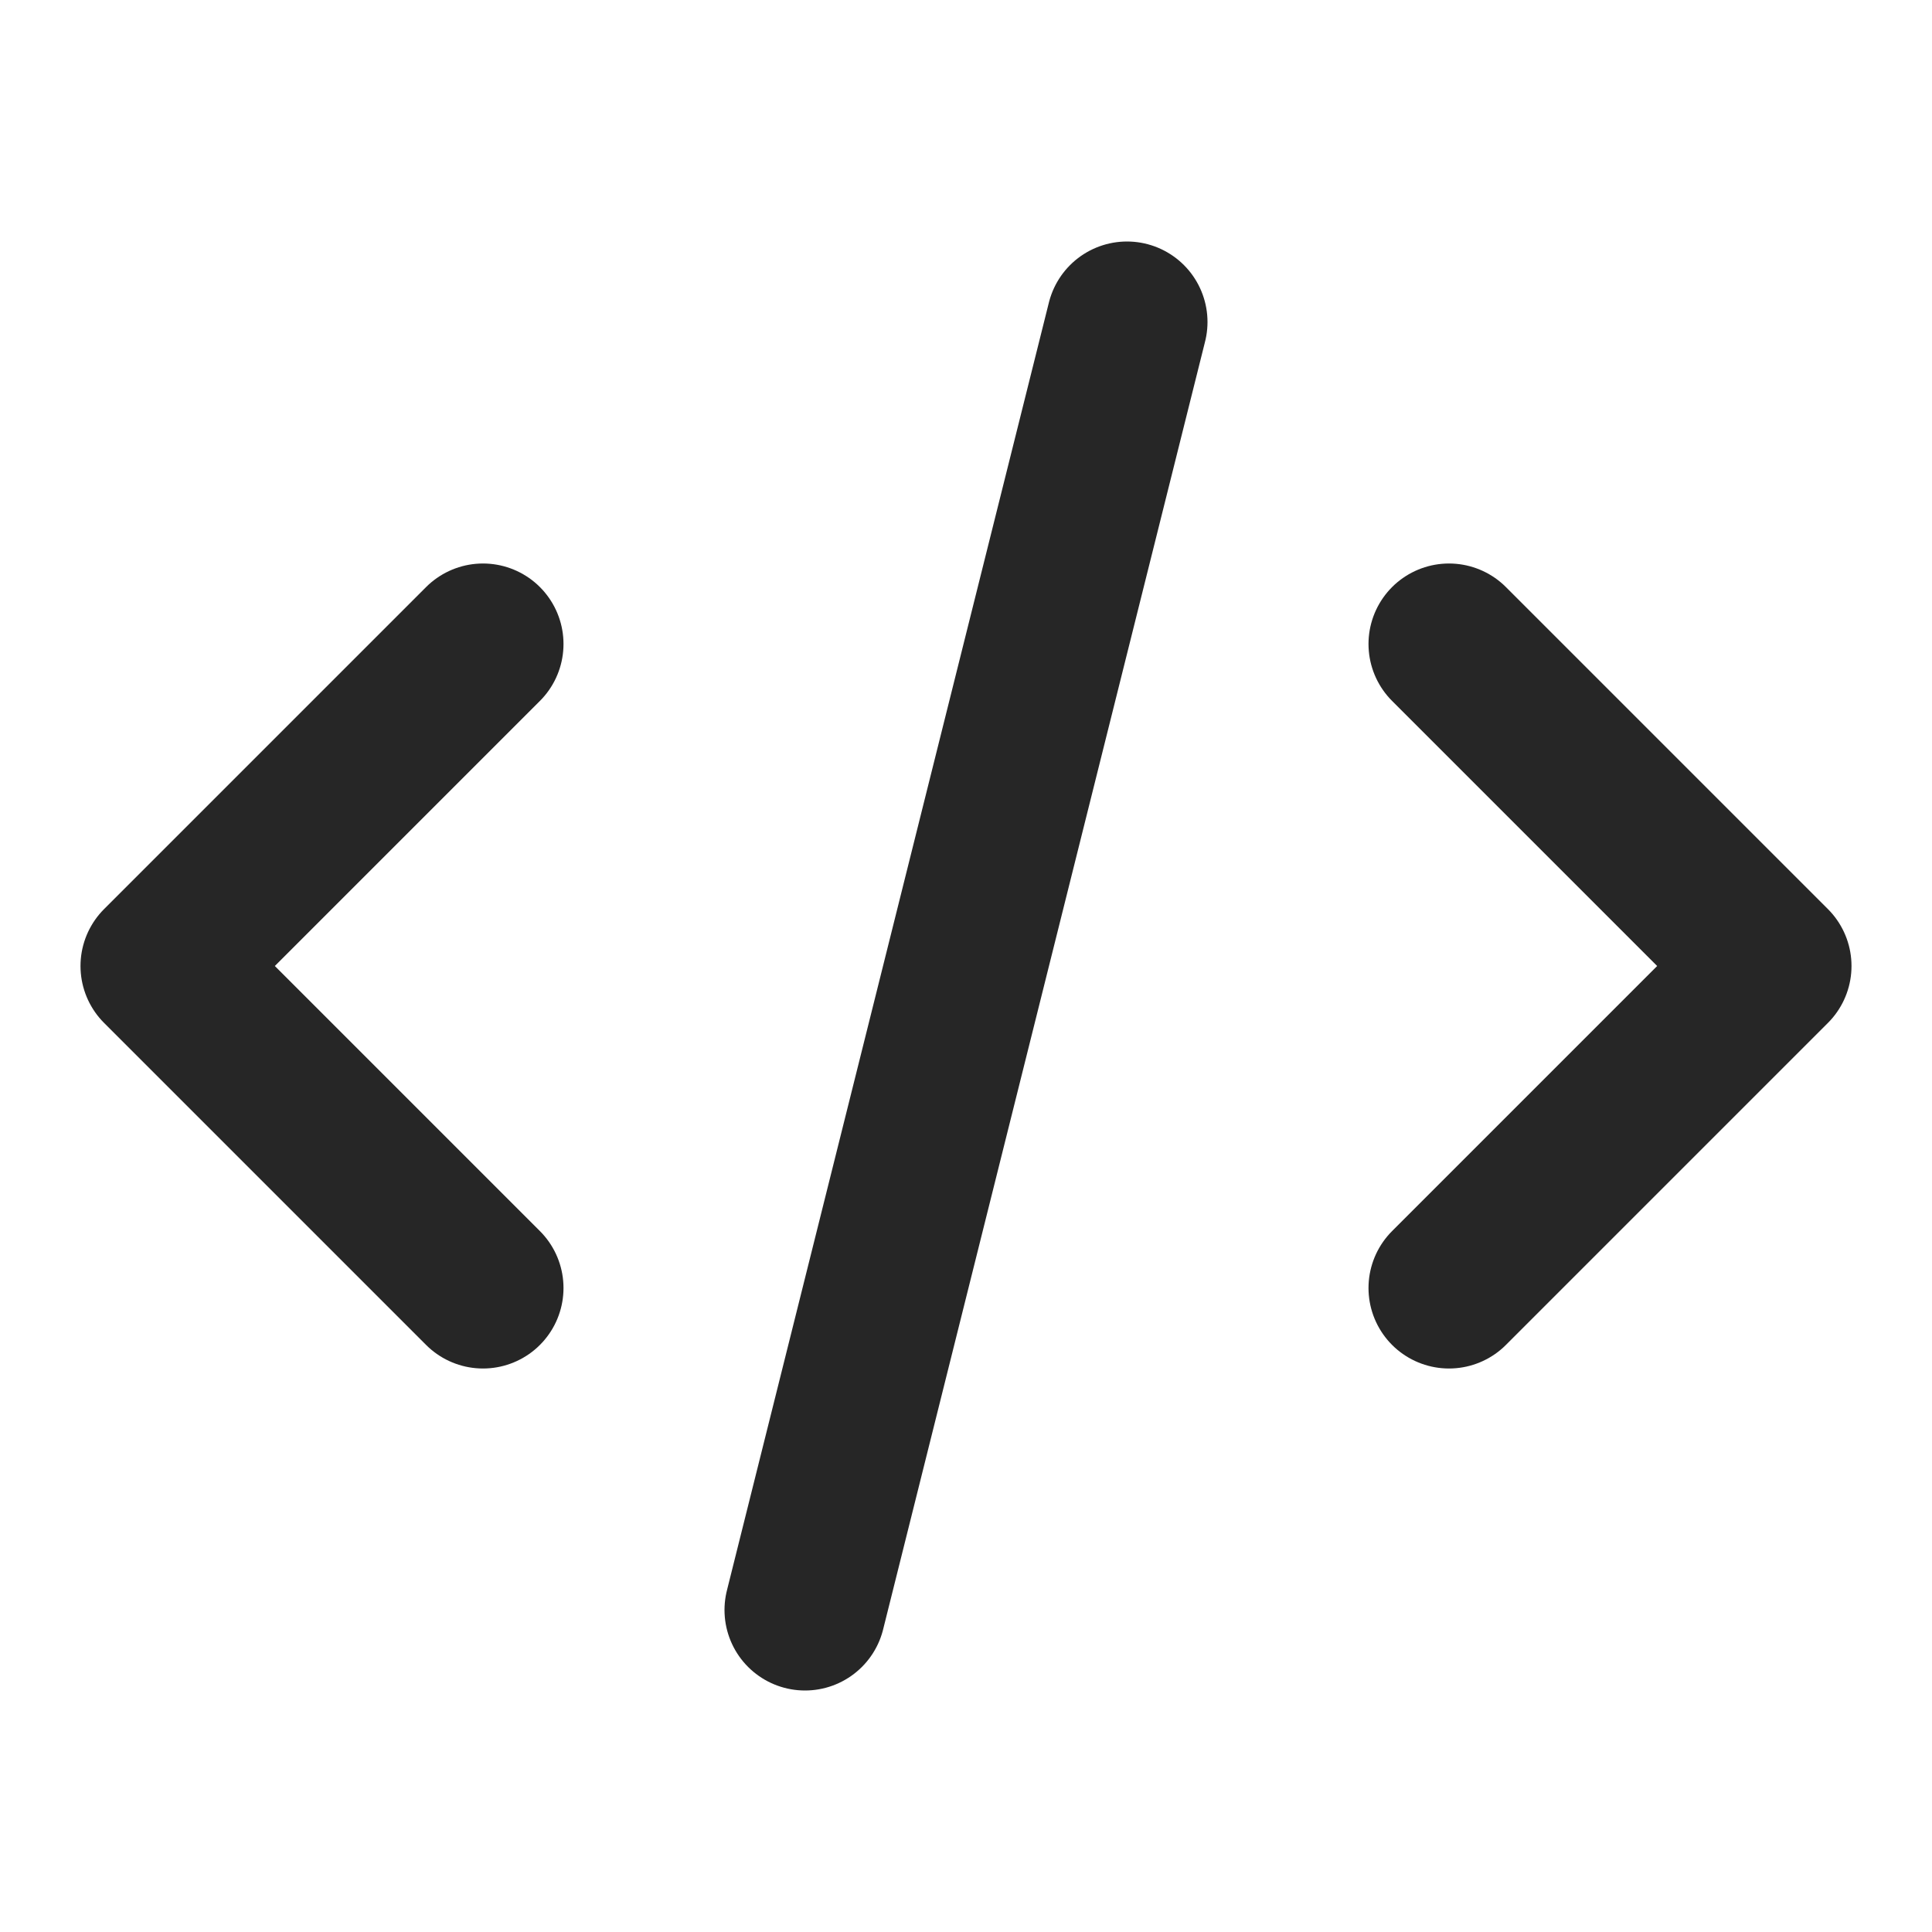
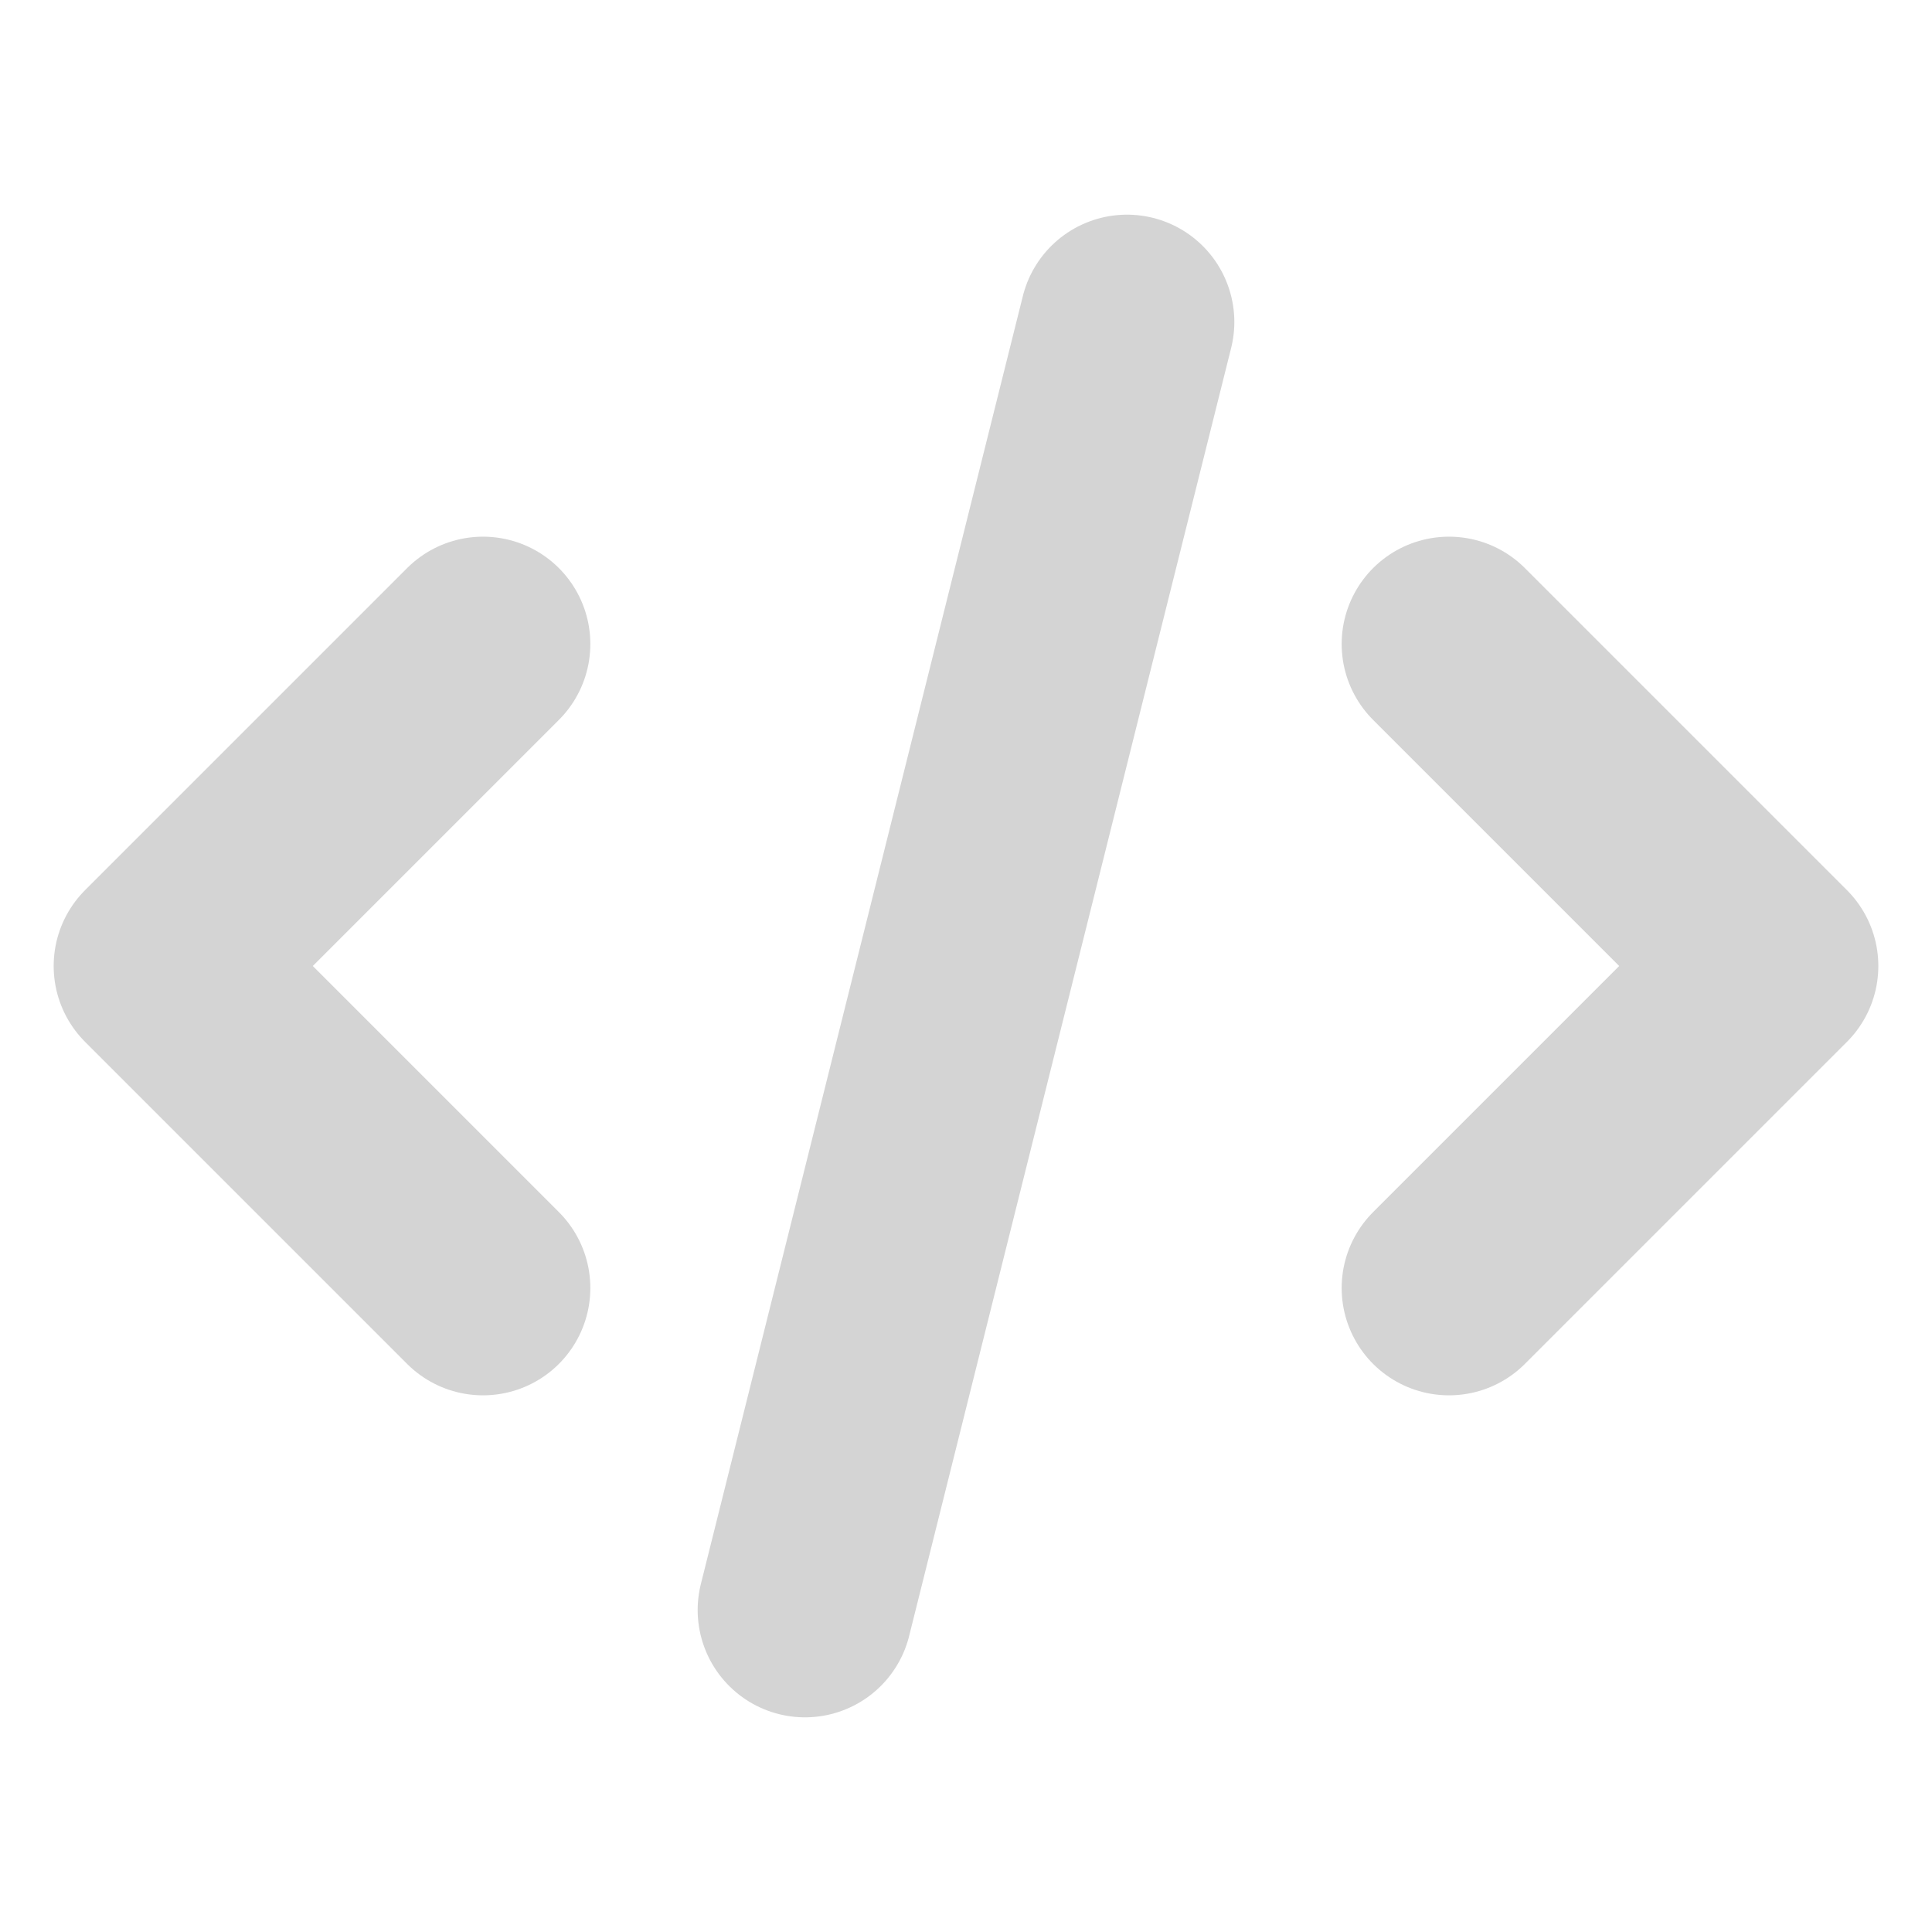
- <svg xmlns="http://www.w3.org/2000/svg" width="24" height="24" viewBox="0 0 24 24" fill="none">
-   <path d="M10 20L14 4M18 8L22 12L18 16M6 16L2 12L6 8" stroke="#262626" stroke-width="2" stroke-linecap="round" stroke-linejoin="round" />
+ <svg xmlns="http://www.w3.org/2000/svg" width="18" height="18" viewBox="0 0 18 18" fill="none">
+   <path d="M7.5 15L10.5 3M13.5 6L16.5 9L13.5 12M4.5 12L1.5 9L4.5 6" stroke="#D4D4D4" stroke-width="2" stroke-linecap="round" stroke-linejoin="round" />
</svg>
